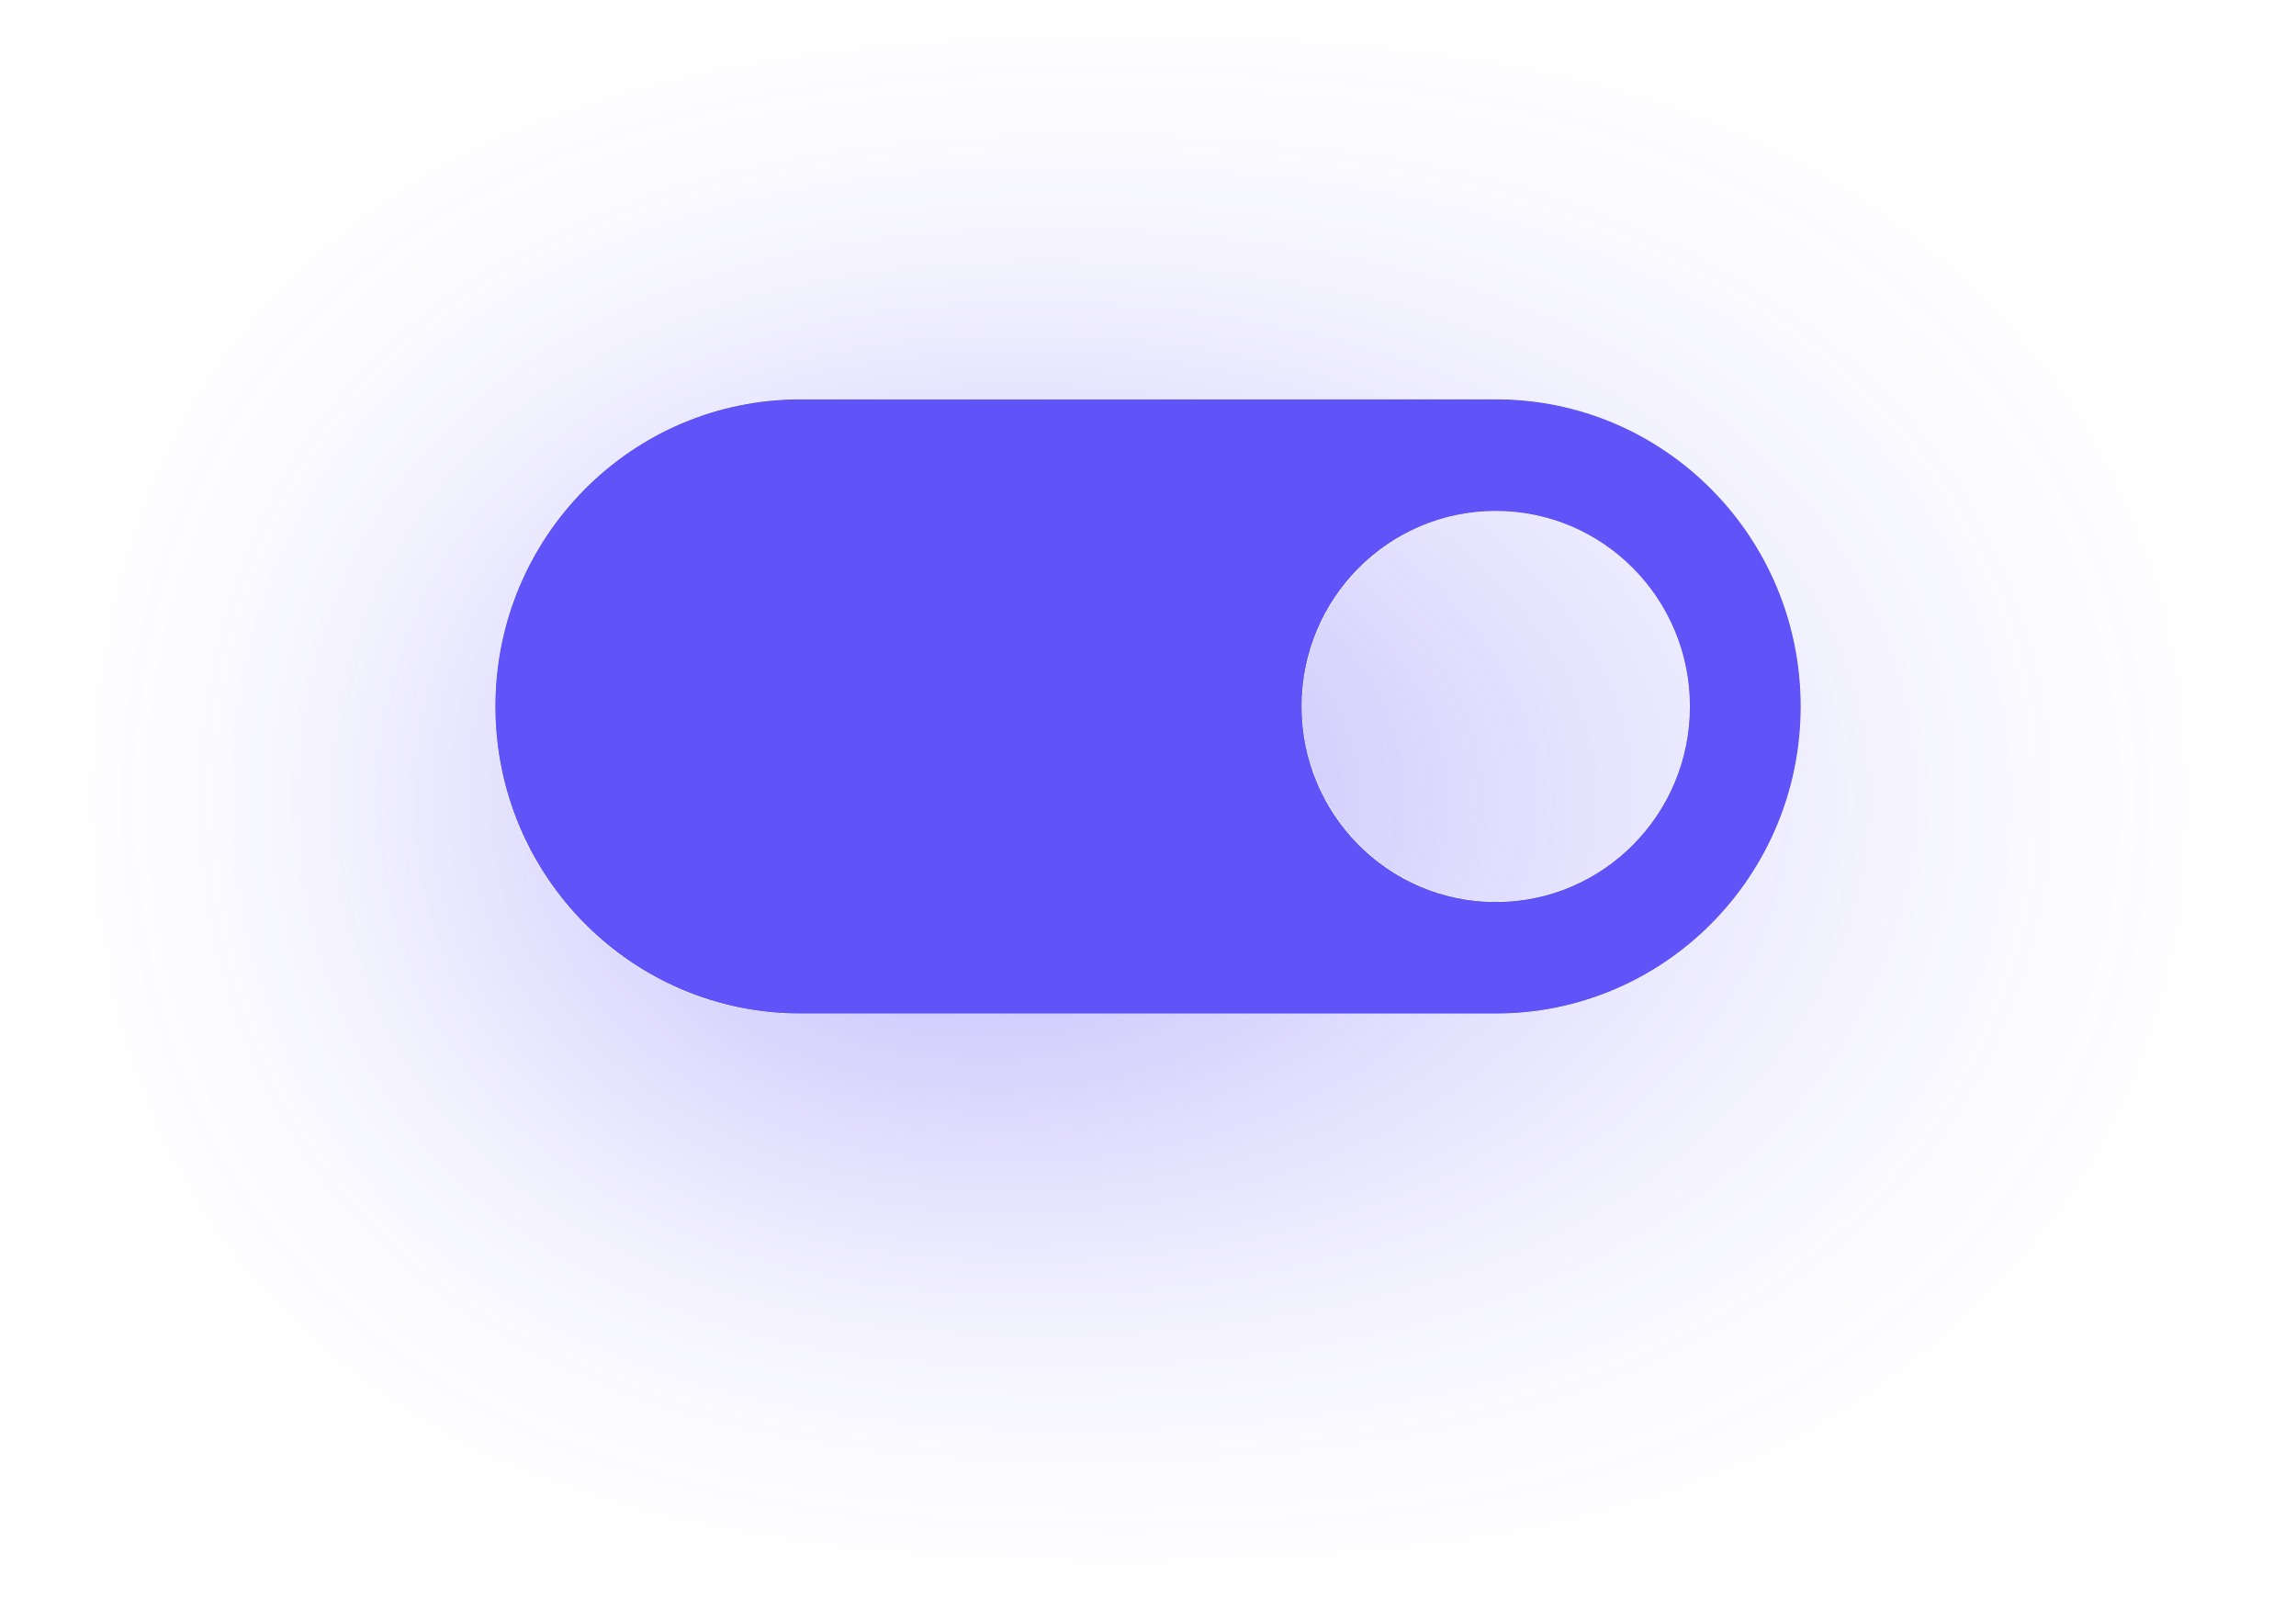
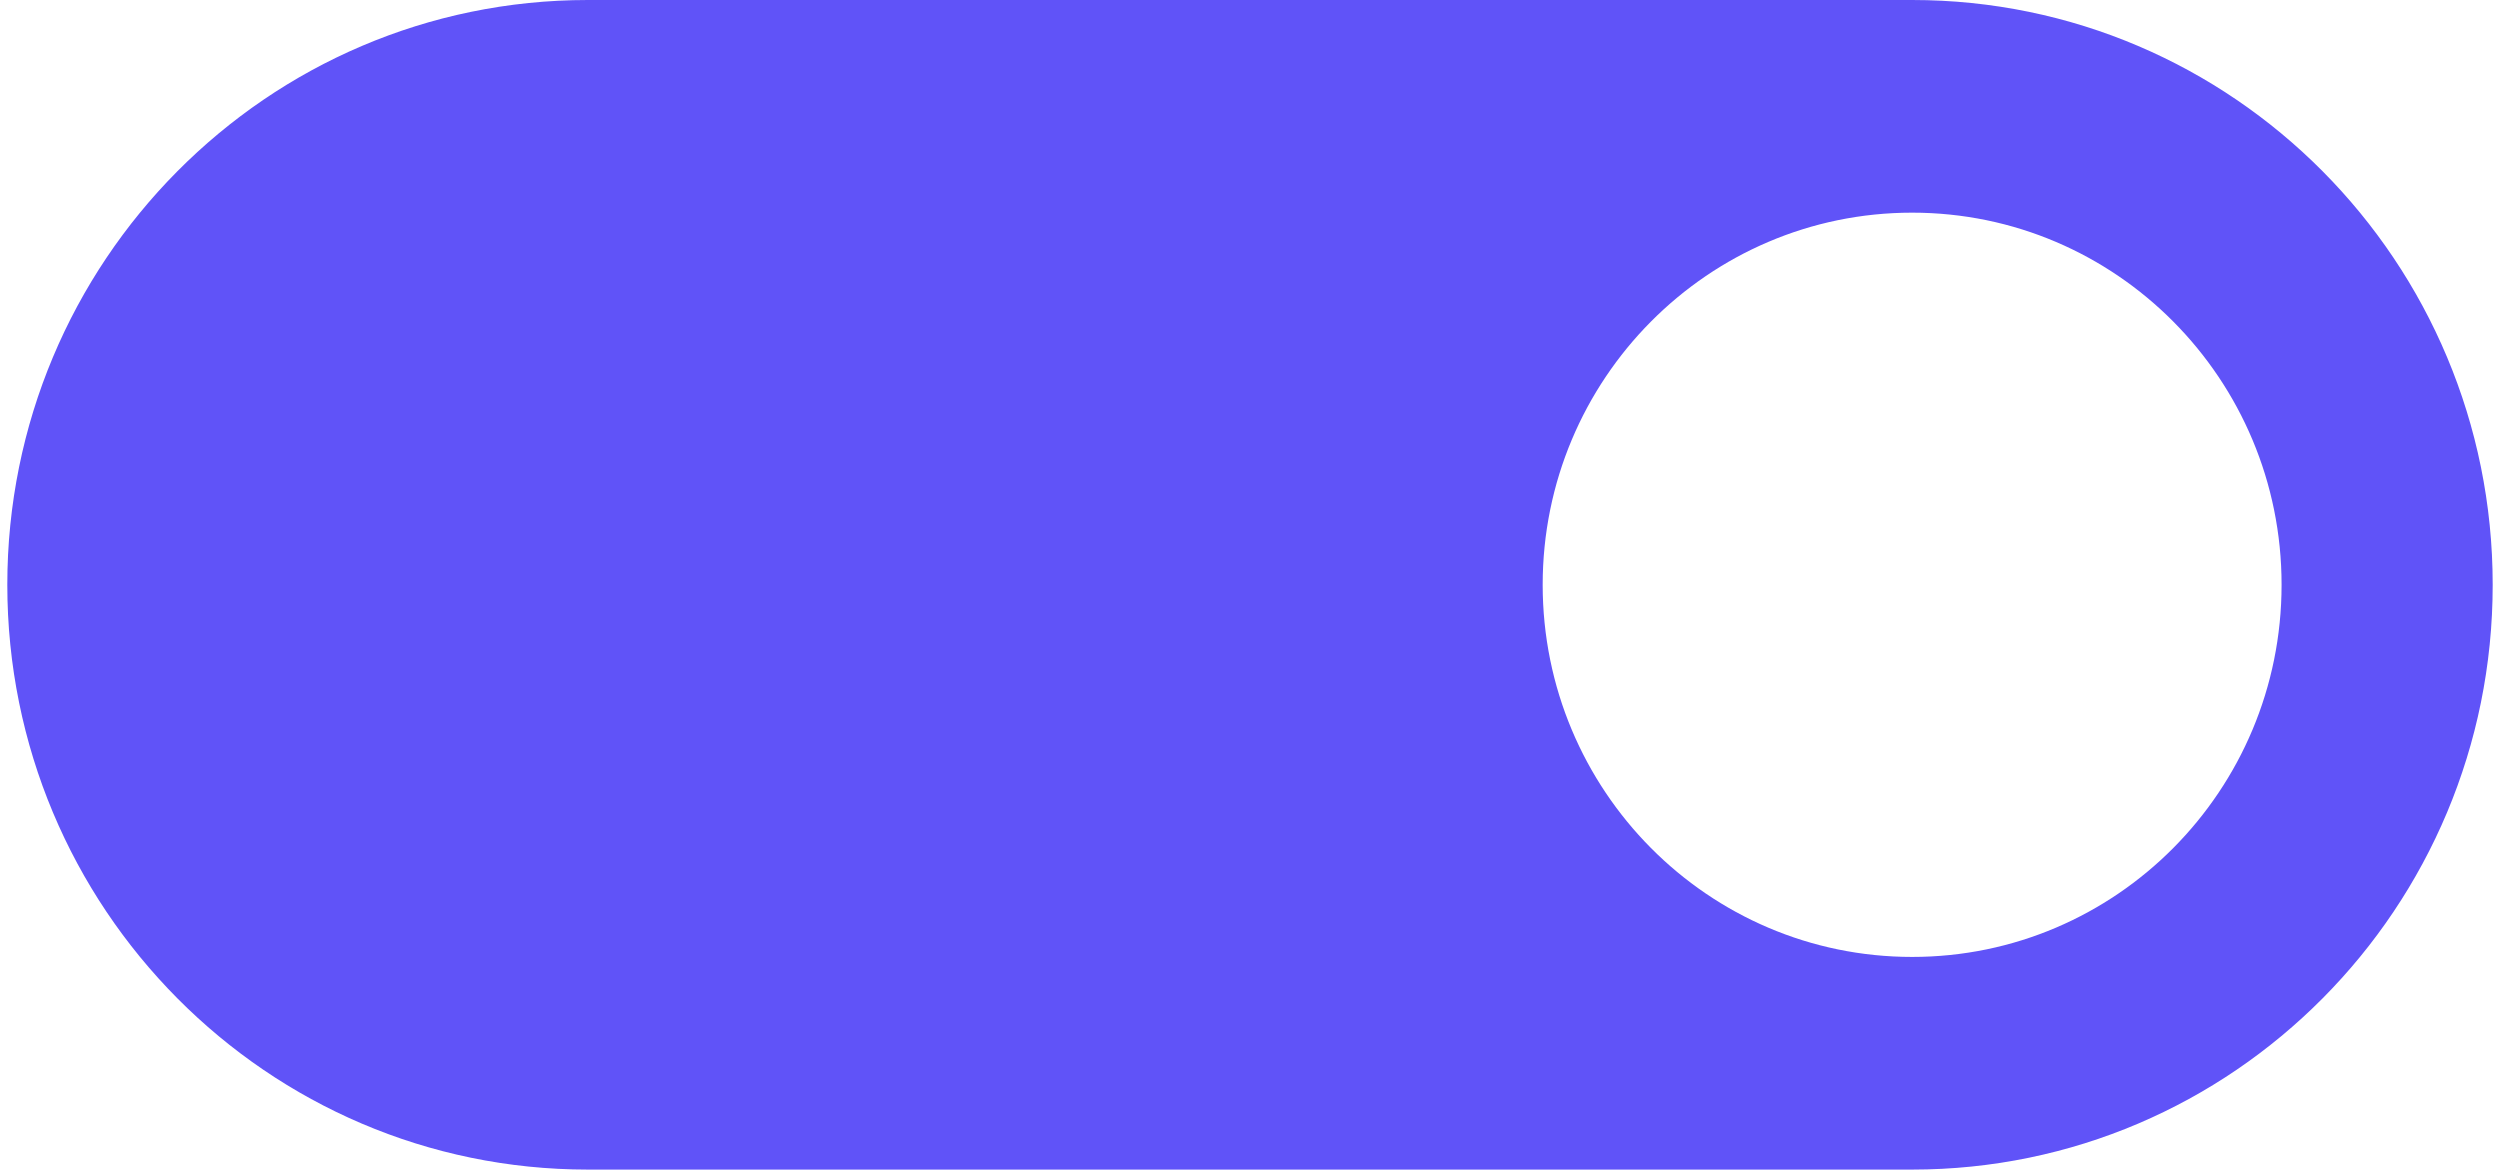
- <svg xmlns="http://www.w3.org/2000/svg" width="299" height="208" viewBox="0 0 299 208" fill="none">
-   <g id="hero-section_2nd-row_switch" filter="url(#filter0_d_238_208)">
-     <path id="Switch" fill-rule="evenodd" clip-rule="evenodd" d="M104.21 52C82.279 52 64.5 69.909 64.5 92C64.5 114.091 82.279 132 104.21 132H194.79C216.721 132 234.5 114.091 234.5 92C234.5 69.909 216.721 52 194.79 52H104.21ZM194.79 117.455C208.746 117.455 220.06 106.058 220.06 92C220.06 77.942 208.746 66.546 194.79 66.546C180.833 66.546 169.519 77.942 169.519 92C169.519 106.058 180.833 117.455 194.79 117.455Z" fill="#6053F8" />
+ <svg xmlns="http://www.w3.org/2000/svg" width="171" height="80" viewBox="0 0 171 80" fill="none">
+   <g id="hero-section_2nd-row_switch">
+     <path id="Switch" fill-rule="evenodd" clip-rule="evenodd" d="M40.21 0C18.279 0 0.5 17.909 0.5 40C0.5 62.091 18.279 80 40.21 80H130.79C152.721 80 170.5 62.091 170.5 40C170.5 17.909 152.721 0 130.79 0H40.21ZM130.79 65.454C144.746 65.454 156.06 54.058 156.06 40C156.06 25.942 144.746 14.546 130.79 14.546C116.833 14.546 105.519 25.942 105.519 40C105.519 54.058 116.833 65.454 130.79 65.454Z" fill="#6053F8" />
  </g>
-   <defs>
-     <filter id="filter0_d_238_208" x="0.5" y="0" width="298" height="208" filterUnits="userSpaceOnUse" color-interpolation-filters="sRGB">
-       <feFlood flood-opacity="0" result="BackgroundImageFix" />
-       <feColorMatrix in="SourceAlpha" type="matrix" values="0 0 0 0 0 0 0 0 0 0 0 0 0 0 0 0 0 0 127 0" result="hardAlpha" />
-       <feOffset dy="12" />
-       <feGaussianBlur stdDeviation="32" />
-       <feComposite in2="hardAlpha" operator="out" />
-       <feColorMatrix type="matrix" values="0 0 0 0 0.375 0 0 0 0 0.324 0 0 0 0 0.971 0 0 0 0.48 0" />
-       <feBlend mode="normal" in2="BackgroundImageFix" result="effect1_dropShadow_238_208" />
-       <feBlend mode="normal" in="SourceGraphic" in2="effect1_dropShadow_238_208" result="shape" />
-     </filter>
-   </defs>
</svg>
